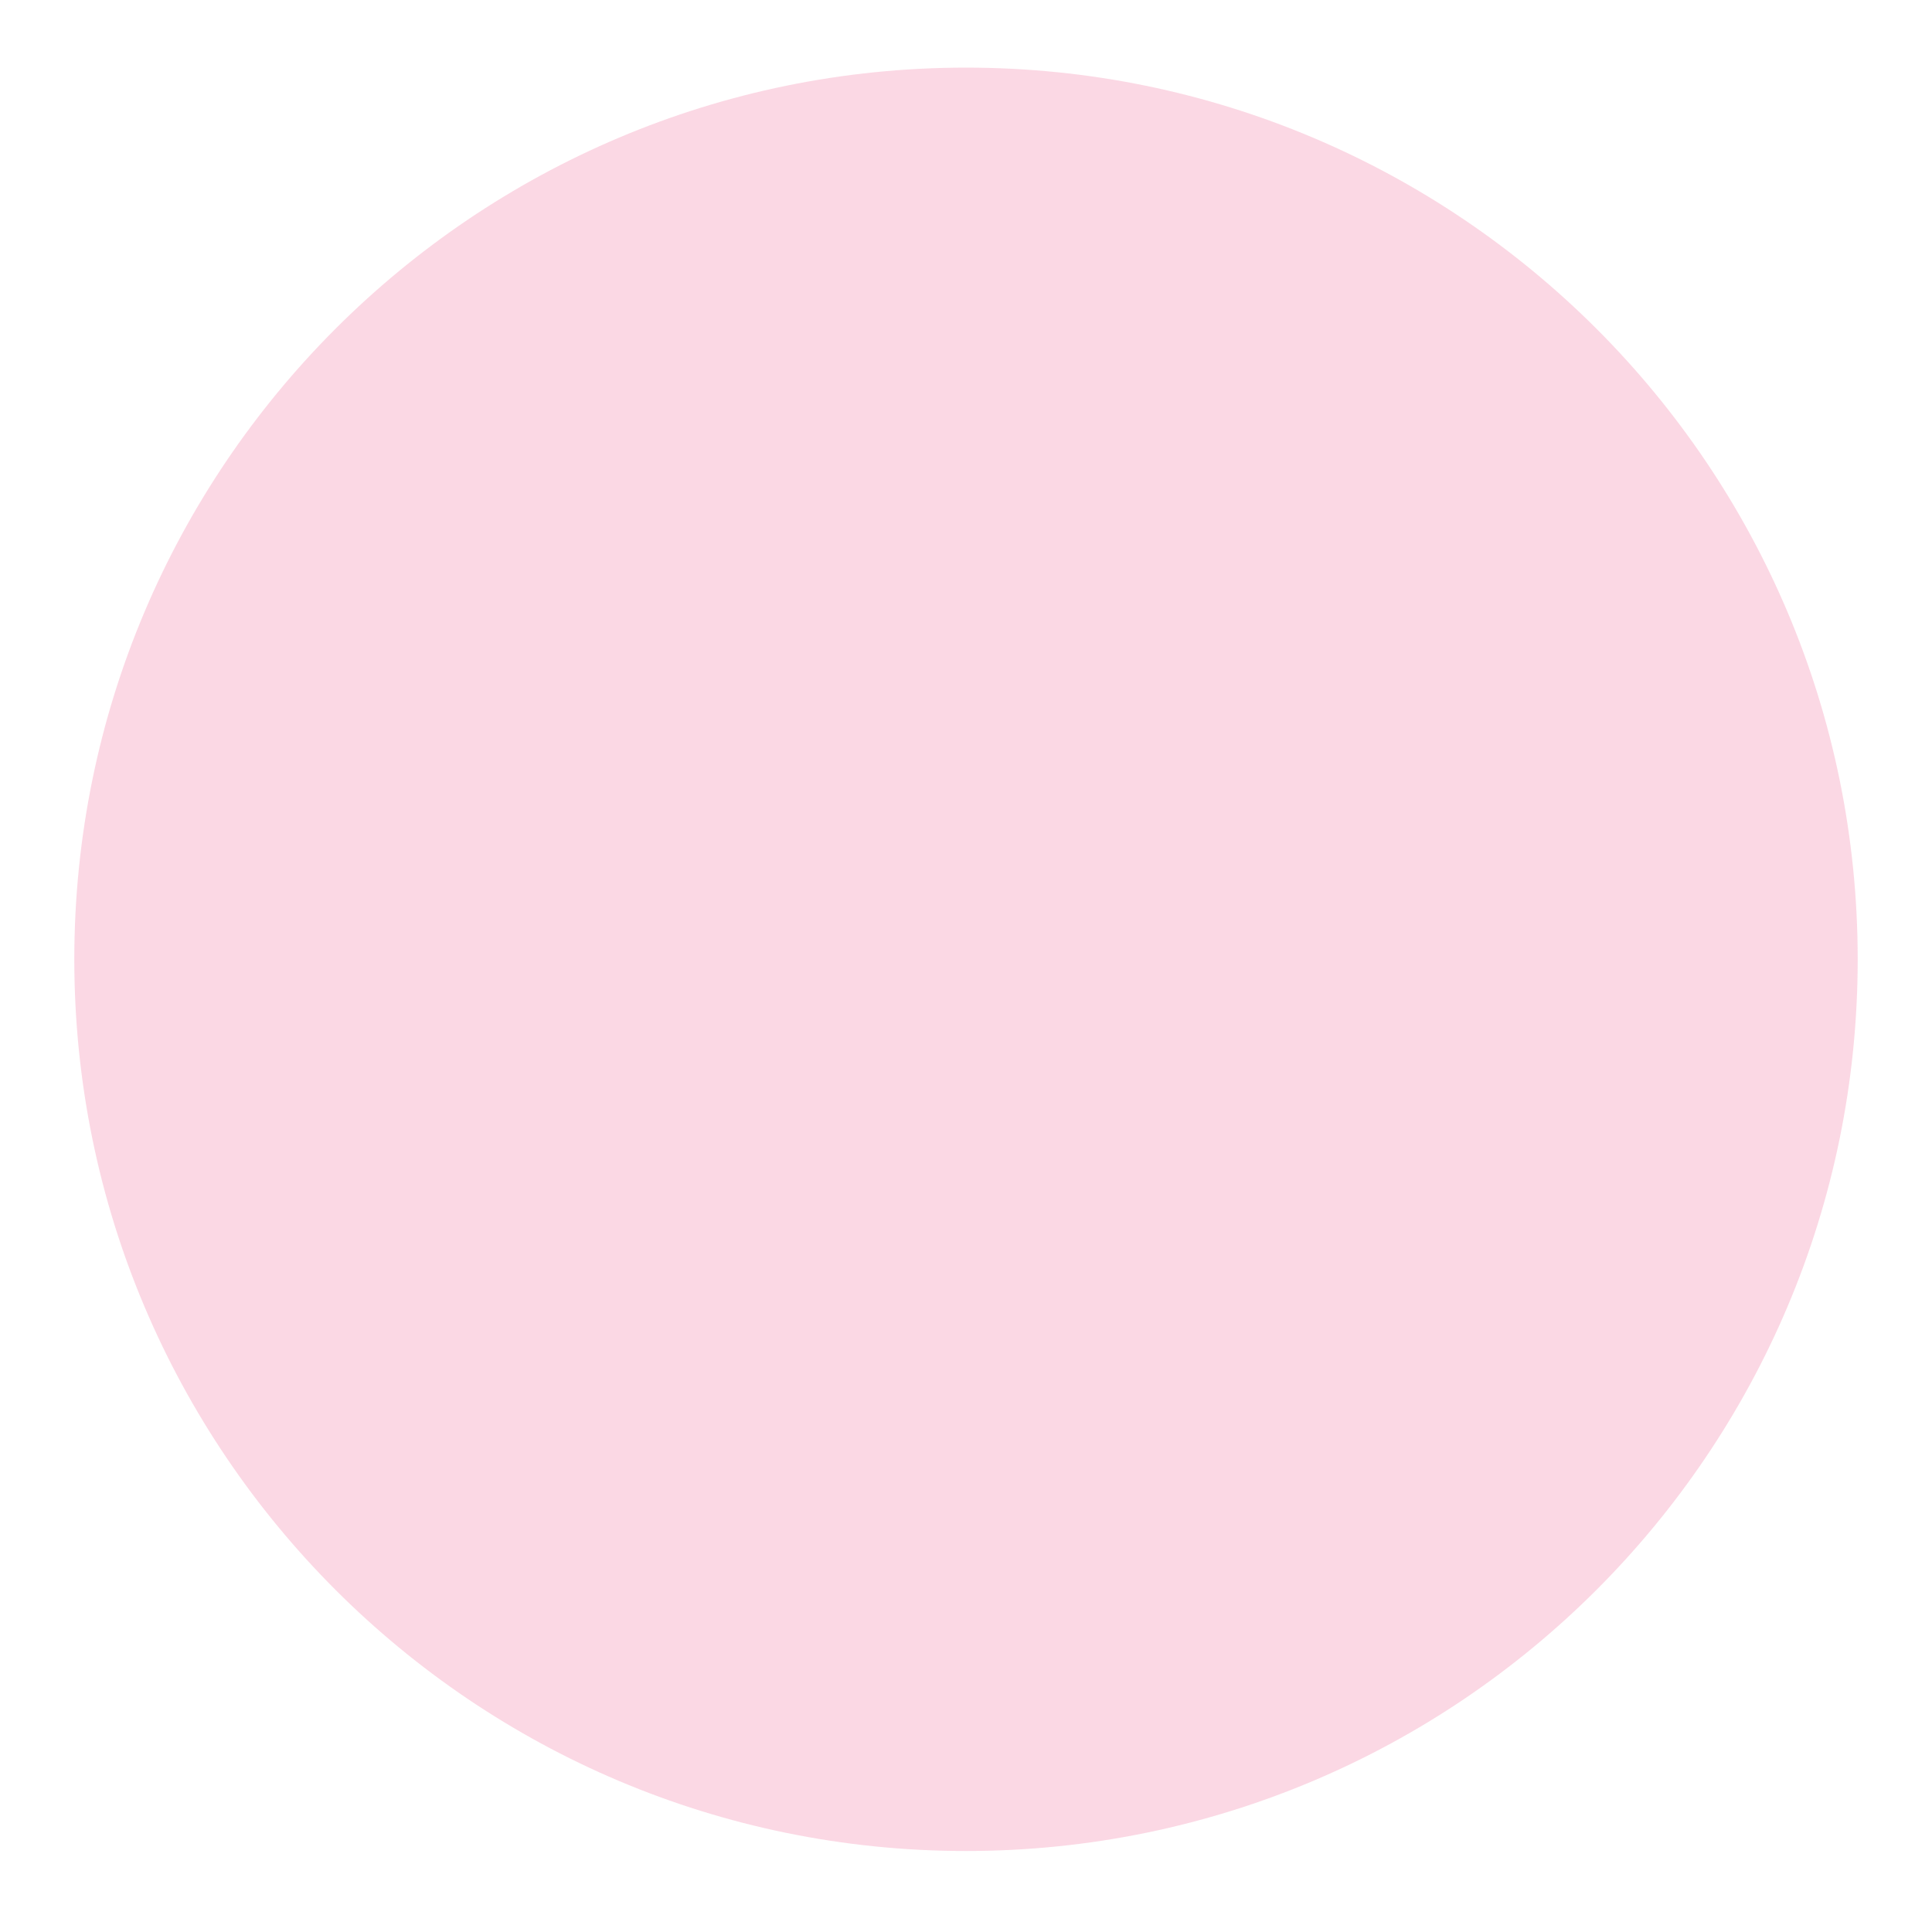
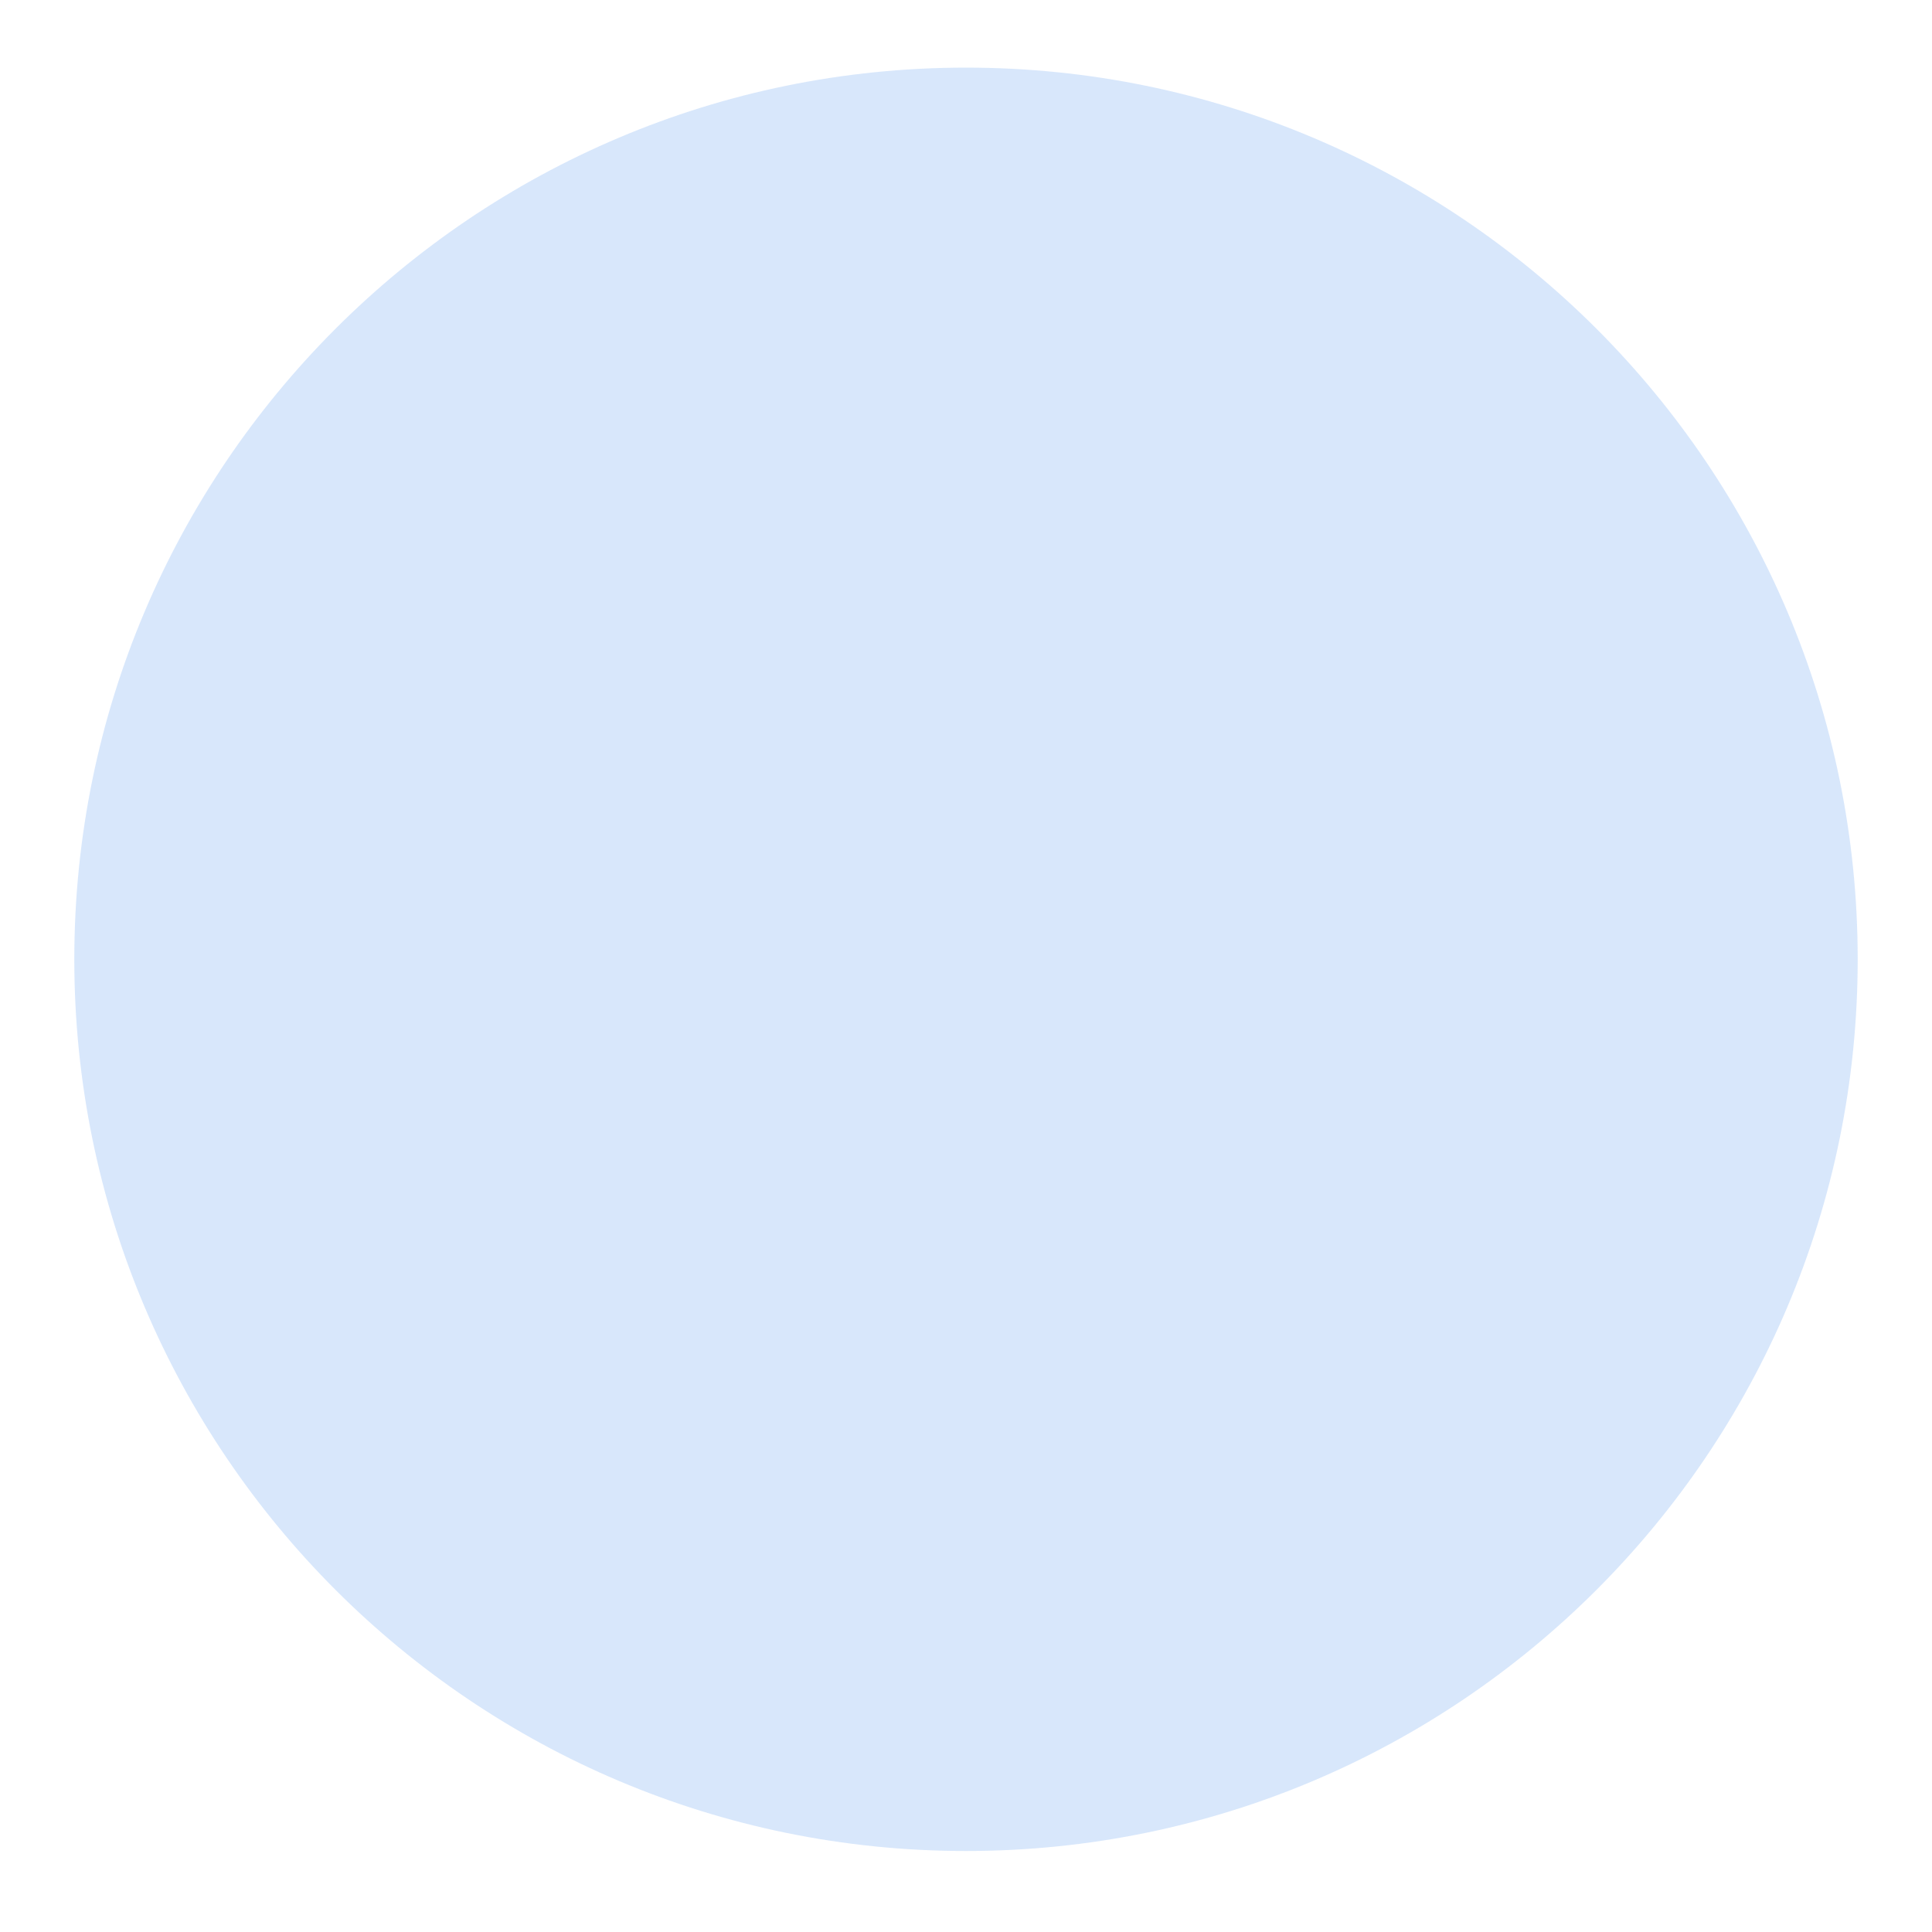
<svg xmlns="http://www.w3.org/2000/svg" width="104" height="104" version="1.1">
  <g transform="translate(0 -948.36)">
-     <circle id="corner-ripple" cx="52" cy="1000" r="48" fill="#F06292" opacity=".25" />
+     <circle id="corner-ripple" cx="52" cy="1000" r="48" fill="#629FF0" opacity=".25" />
  </g>
</svg>
